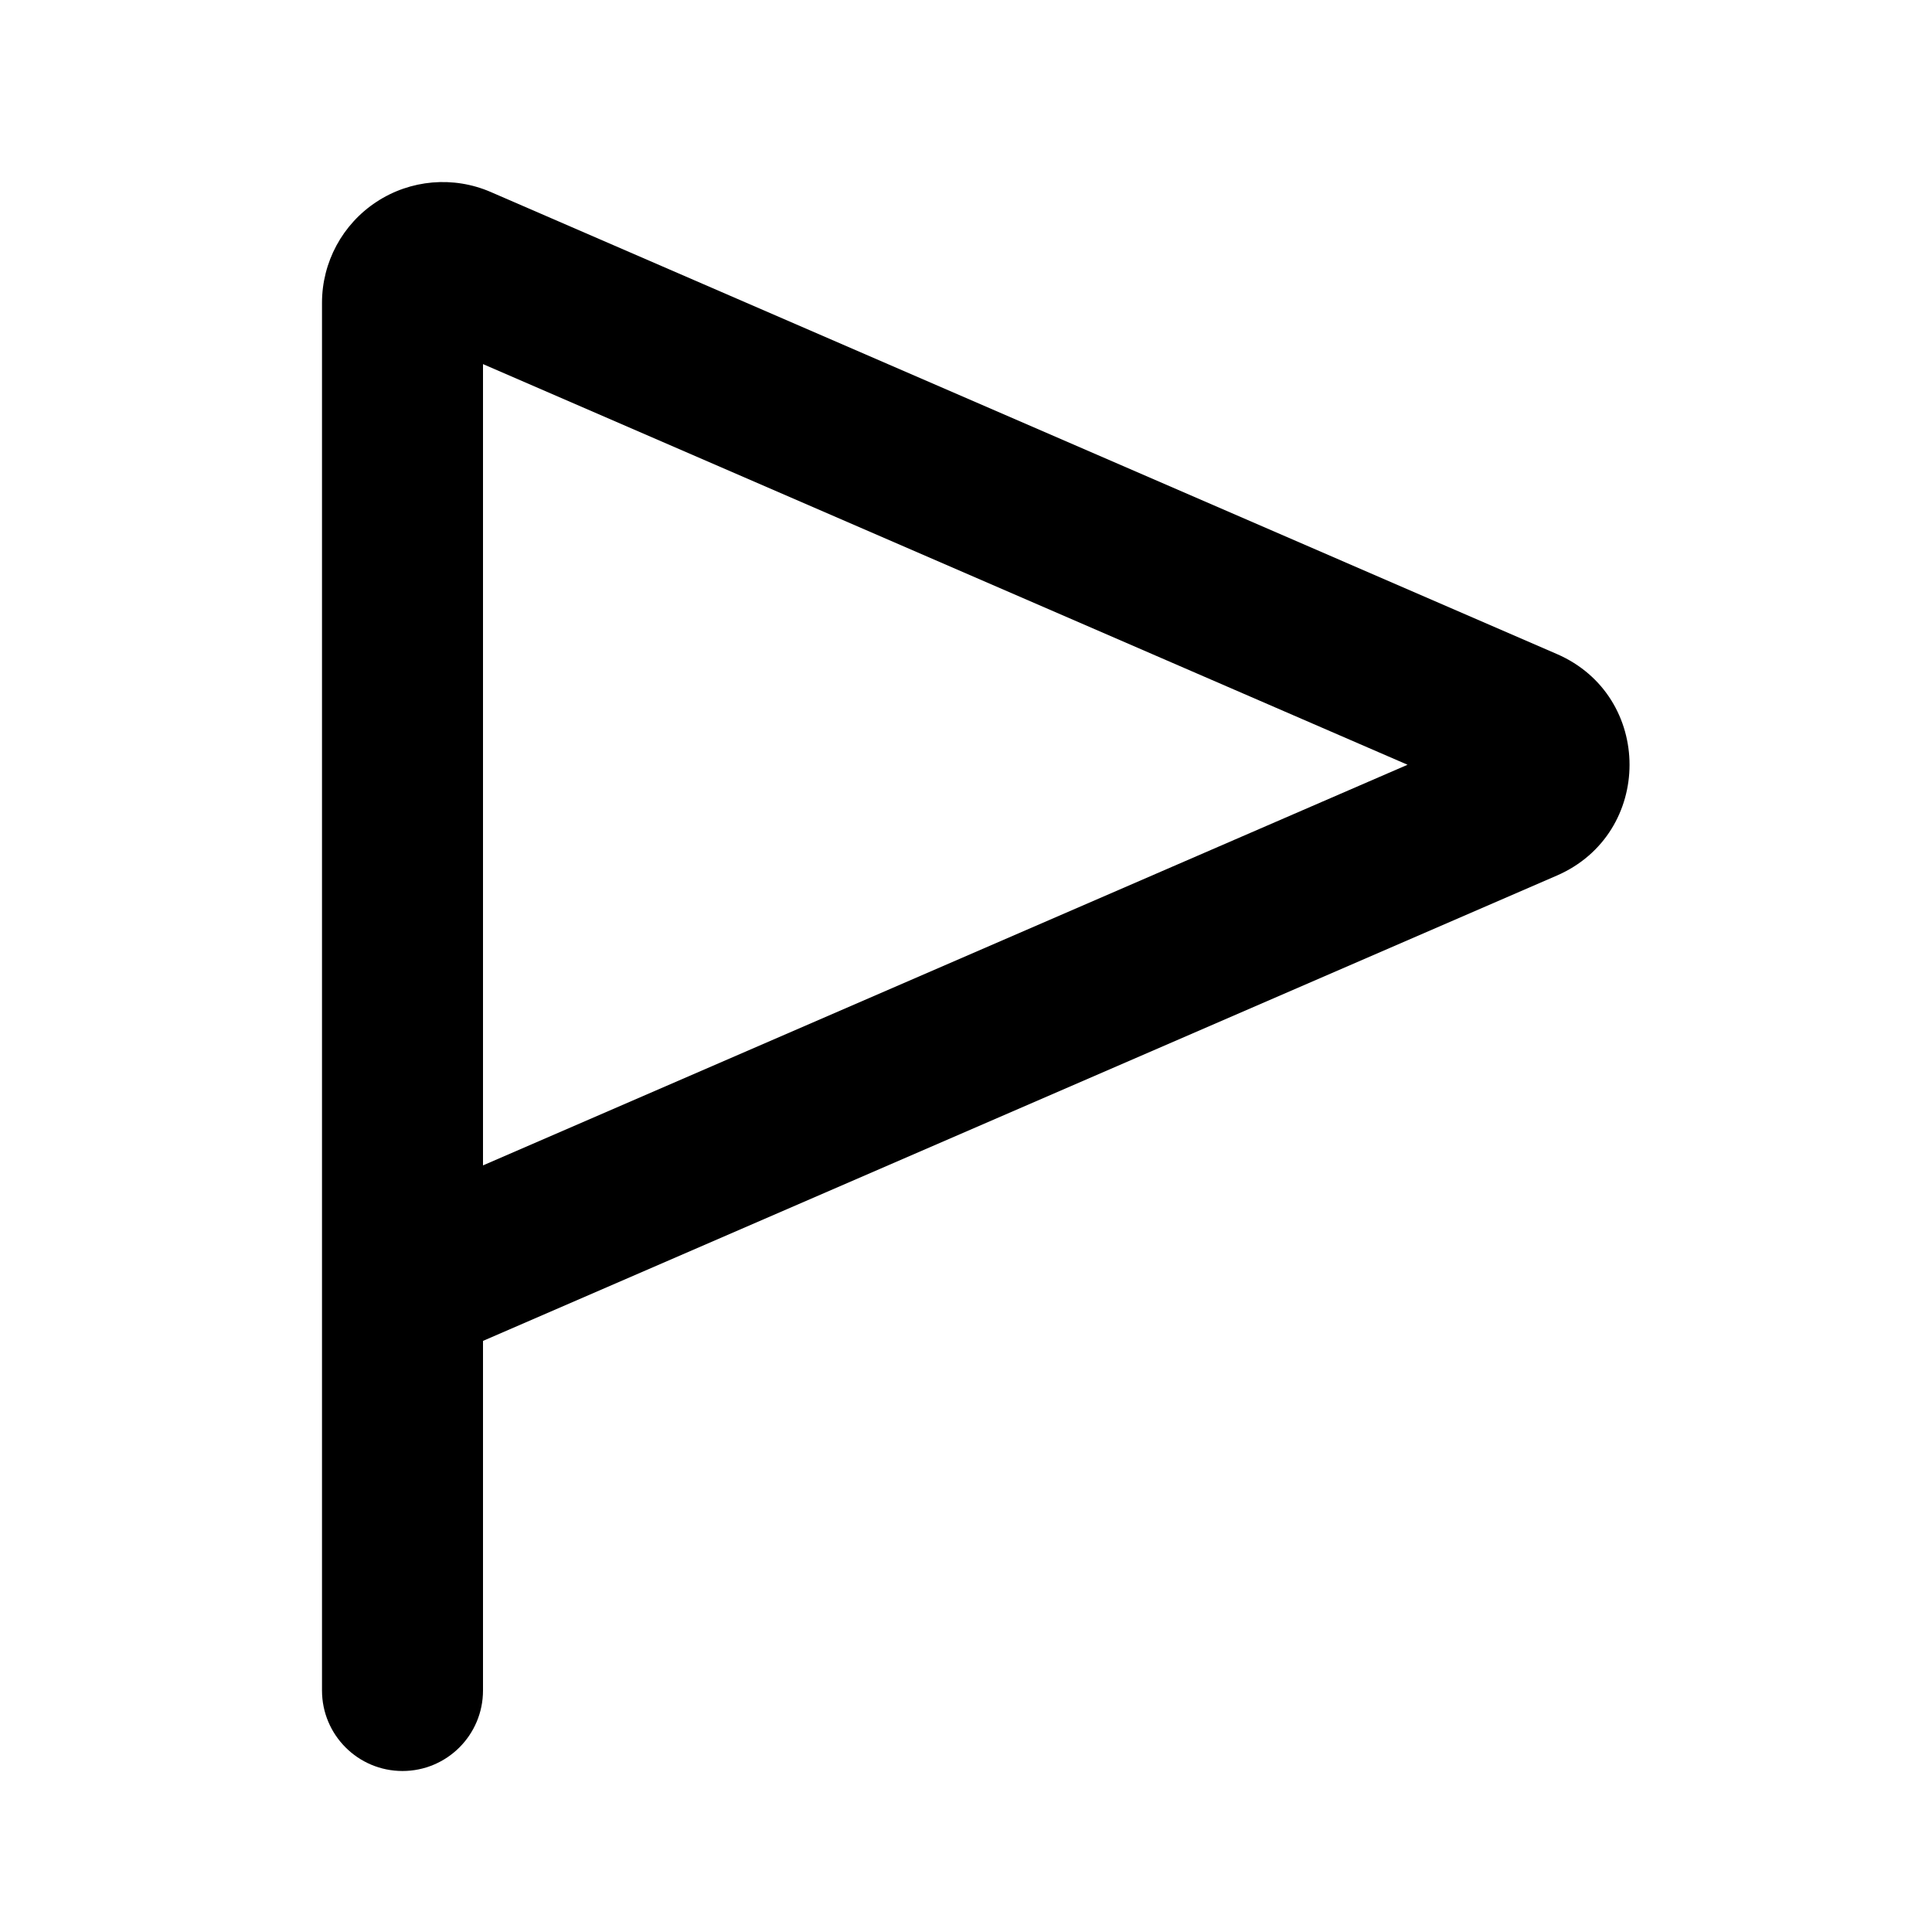
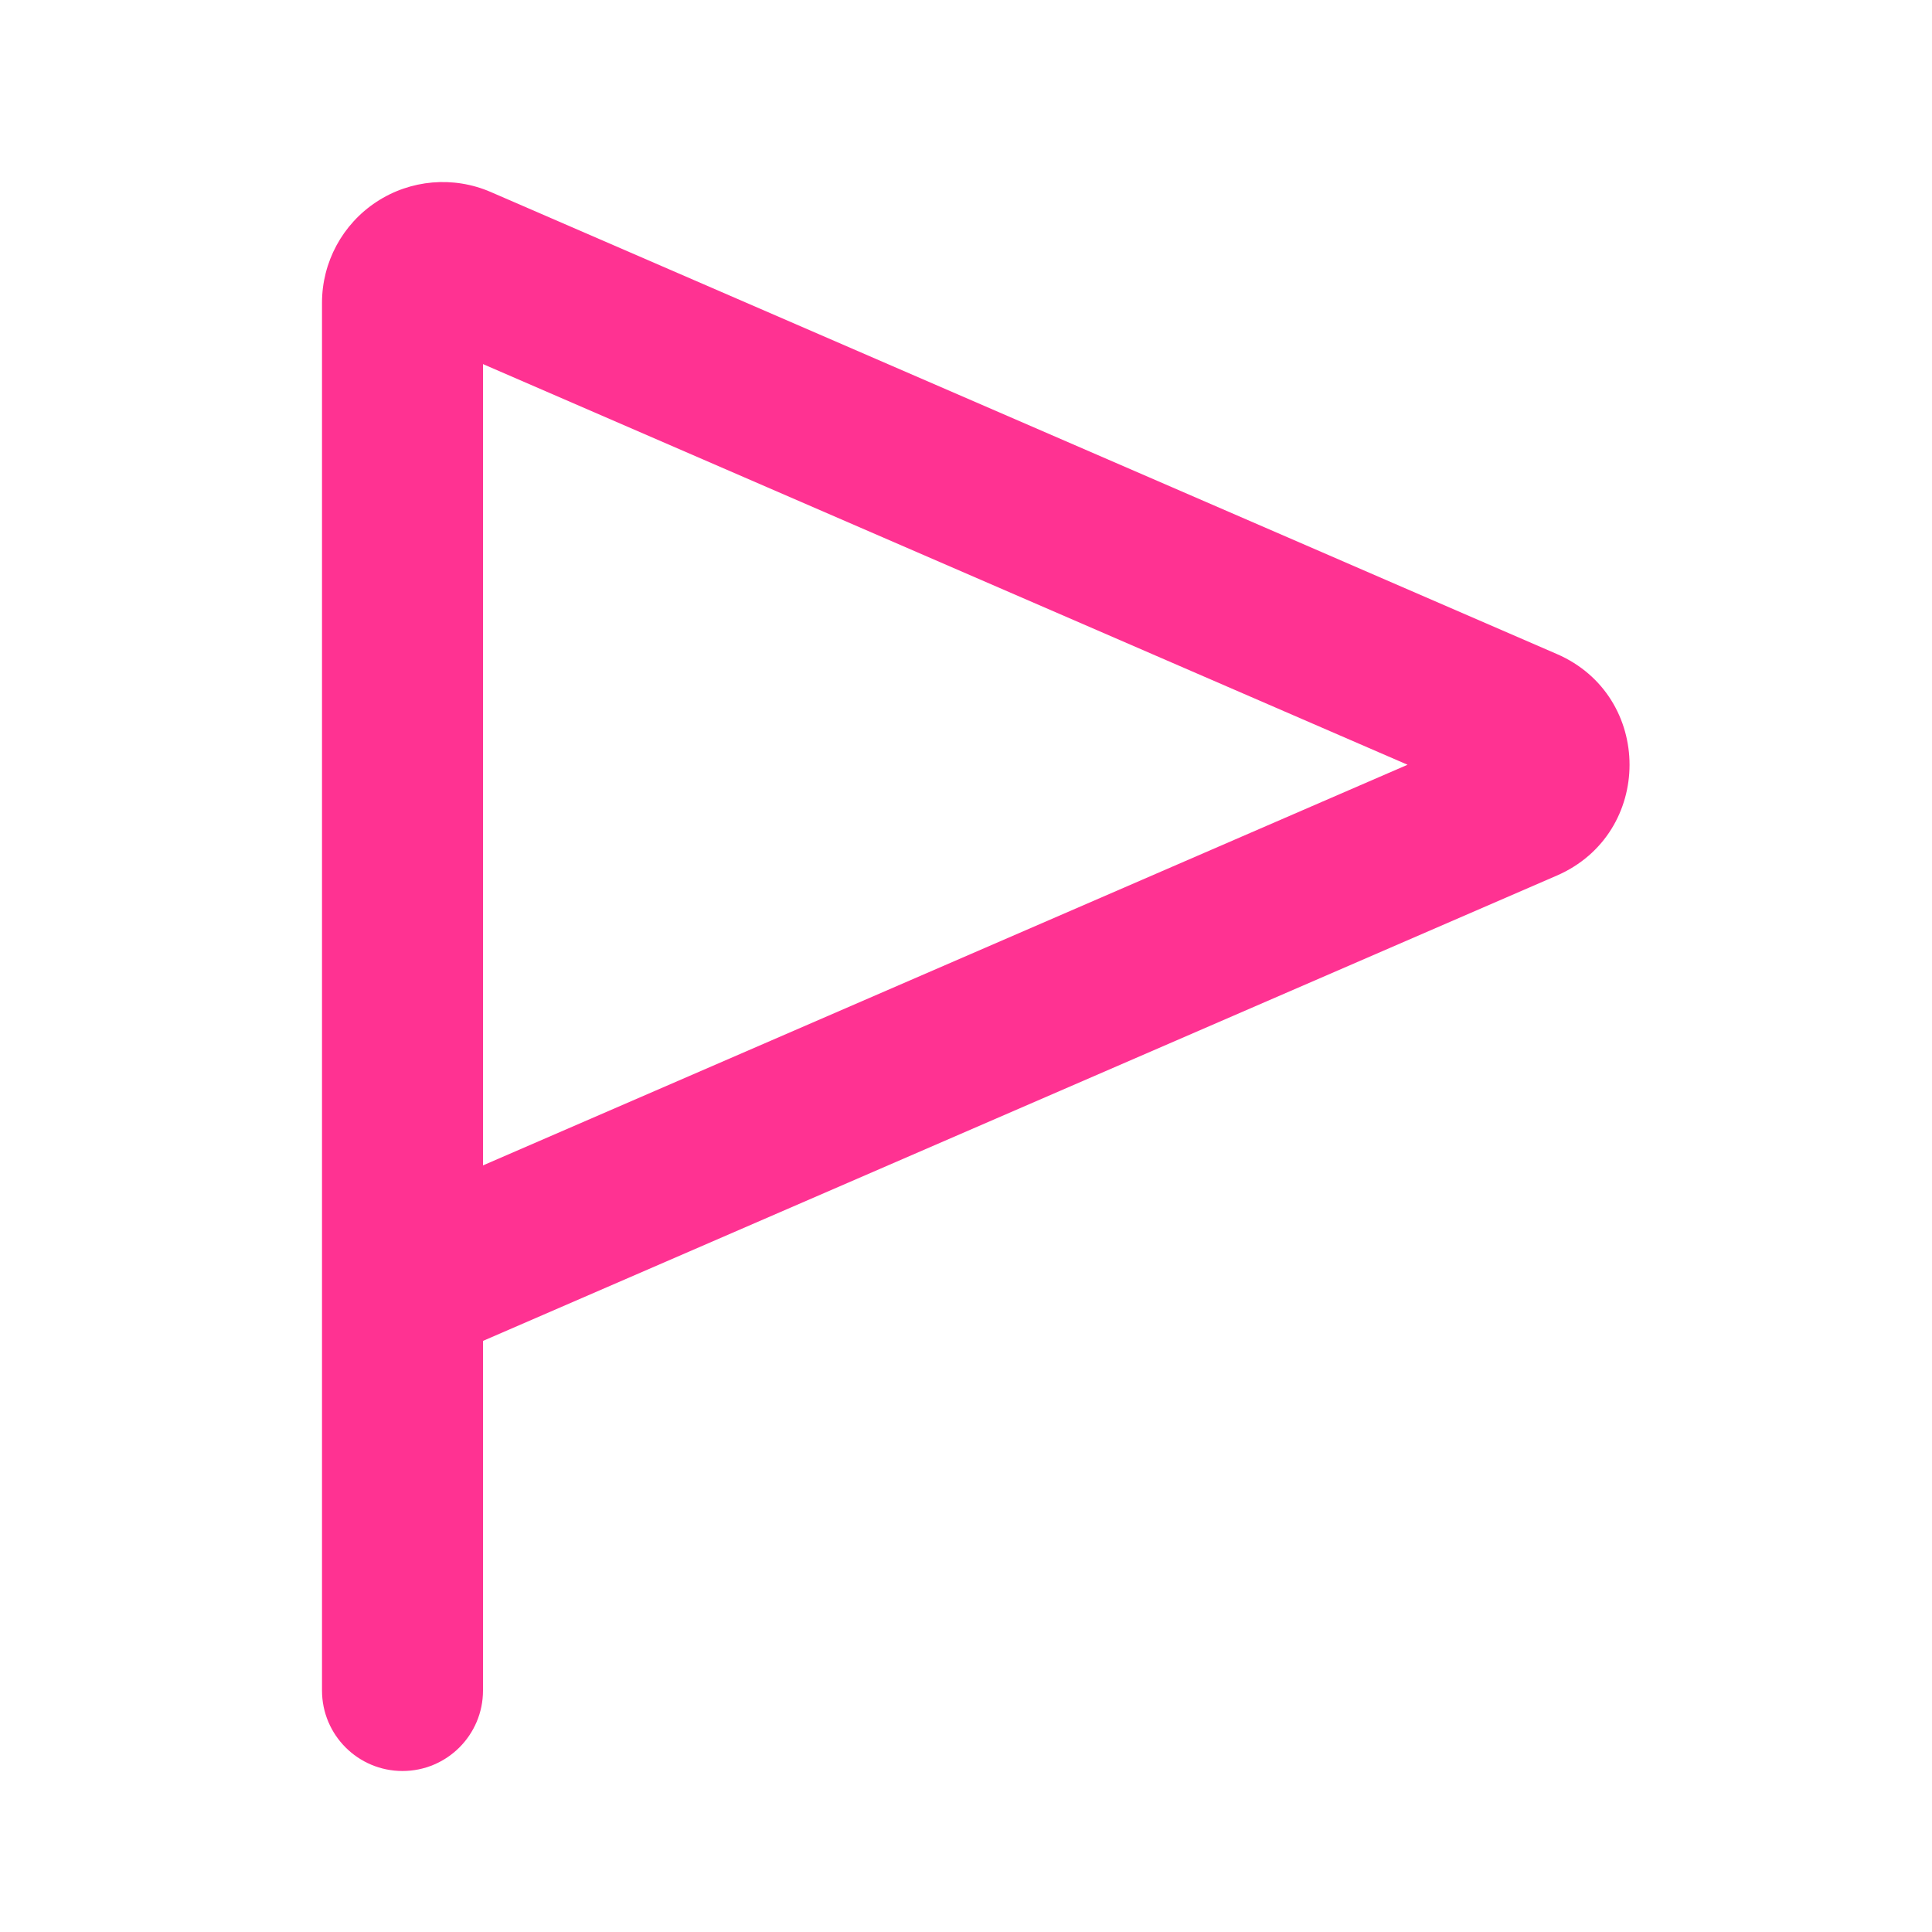
<svg xmlns="http://www.w3.org/2000/svg" viewBox="0 0 24 24" id="Flag-3-Line--Streamline-Mingcute.svg">
  <g fill="none" fill-rule="evenodd">
    <path d="M24 0v24H0V0zM12.593 23.258l-0.011 0.002 -0.071 0.035 -0.02 0.004 -0.014 -0.004 -0.071 -0.035c-0.01 -0.004 -0.019 -0.001 -0.024 0.005l-0.004 0.01 -0.017 0.428 0.005 0.02 0.01 0.013 0.104 0.074 0.015 0.004 0.012 -0.004 0.104 -0.074 0.012 -0.016 0.004 -0.017 -0.017 -0.427c-0.002 -0.01 -0.009 -0.017 -0.017 -0.018m0.265 -0.113 -0.013 0.002 -0.185 0.093 -0.01 0.01 -0.003 0.011 0.018 0.43 0.005 0.012 0.008 0.007 0.201 0.093c0.012 0.004 0.023 0 0.029 -0.008l0.004 -0.014 -0.034 -0.614c-0.003 -0.012 -0.01 -0.02 -0.02 -0.022m-0.715 0.002a0.023 0.023 0 0 0 -0.027 0.006l-0.006 0.014 -0.034 0.614c0 0.012 0.007 0.02 0.017 0.024l0.015 -0.002 0.201 -0.093 0.01 -0.008 0.004 -0.011 0.017 -0.43 -0.003 -0.012 -0.01 -0.01z" stroke-width="1" />
-     <path fill="#000000" d="M4 21a1 1 0 1 0 2 0v-4.343l13.339 -5.78c1.205 -0.523 1.205 -2.231 0 -2.753L6.096 2.385A1.5 1.5 0 0 0 4 3.762zM6 4.523 17.485 9.5 6 14.477z" stroke-width="1" />
+     <path fill="#ff3292" d="M4 21a1 1 0 1 0 2 0v-4.343l13.339 -5.78c1.205 -0.523 1.205 -2.231 0 -2.753L6.096 2.385A1.5 1.5 0 0 0 4 3.762zM6 4.523 17.485 9.5 6 14.477z" stroke-width="1" />
  </g>
</svg>
